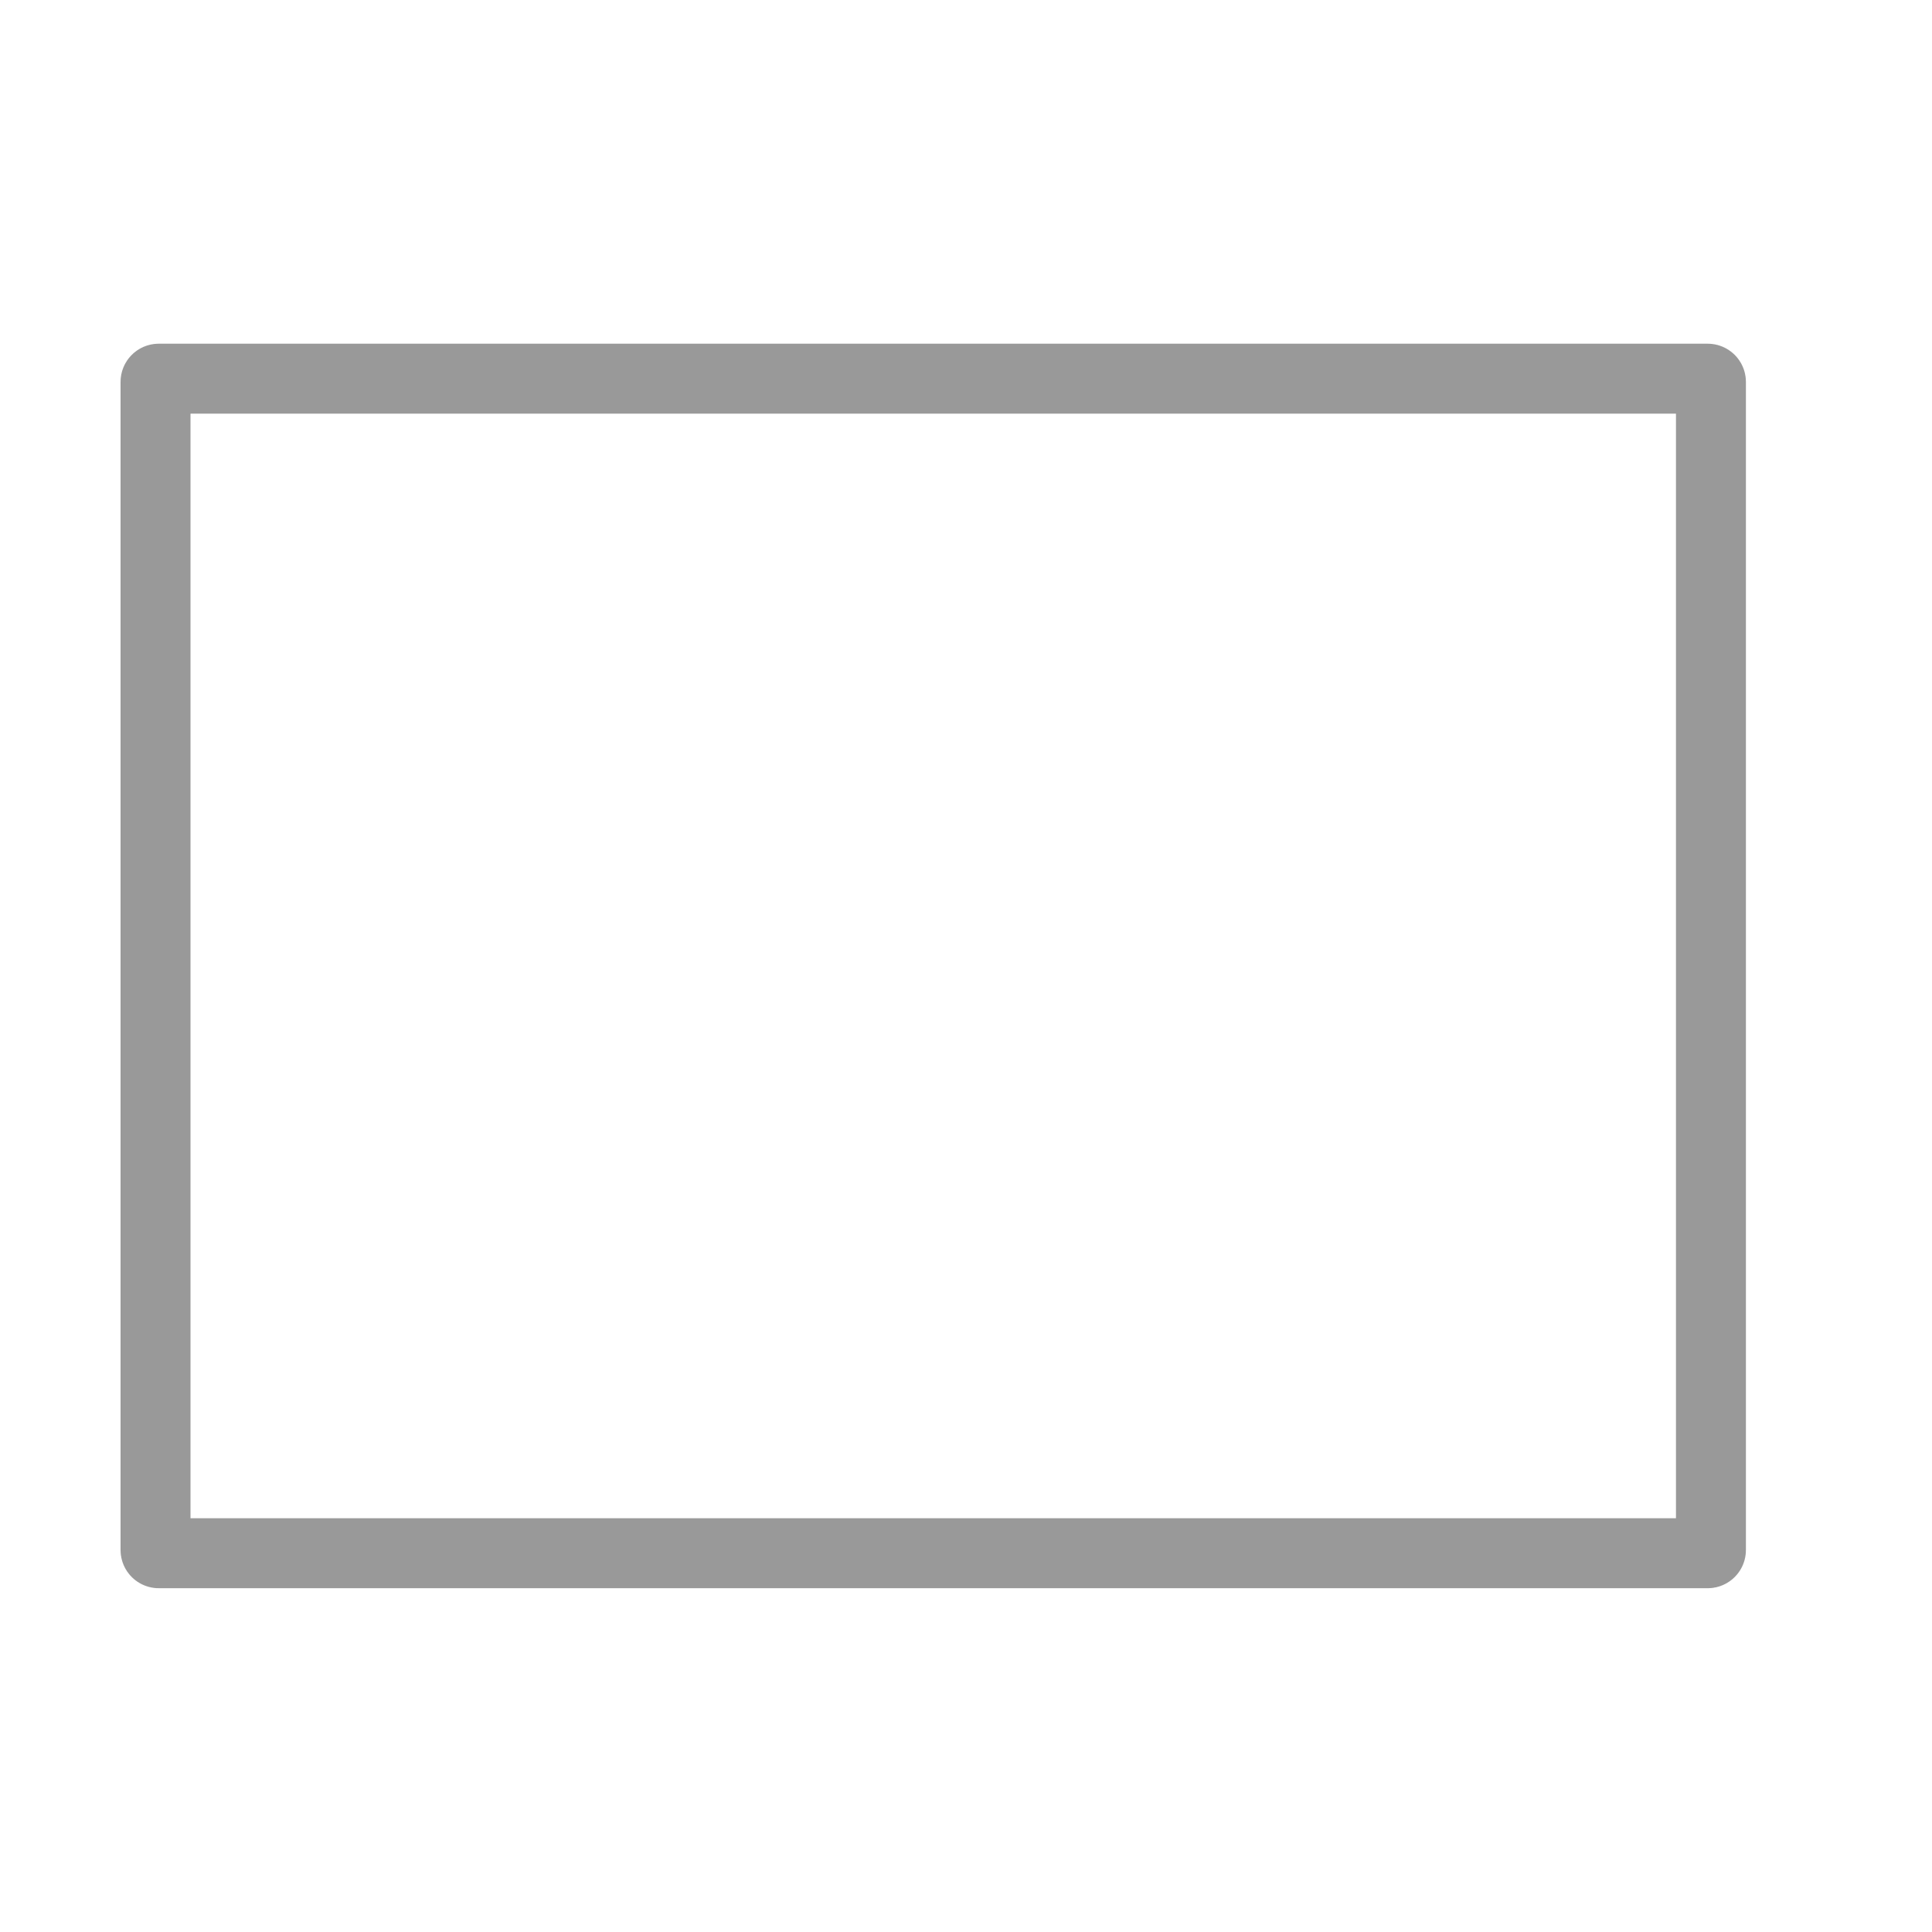
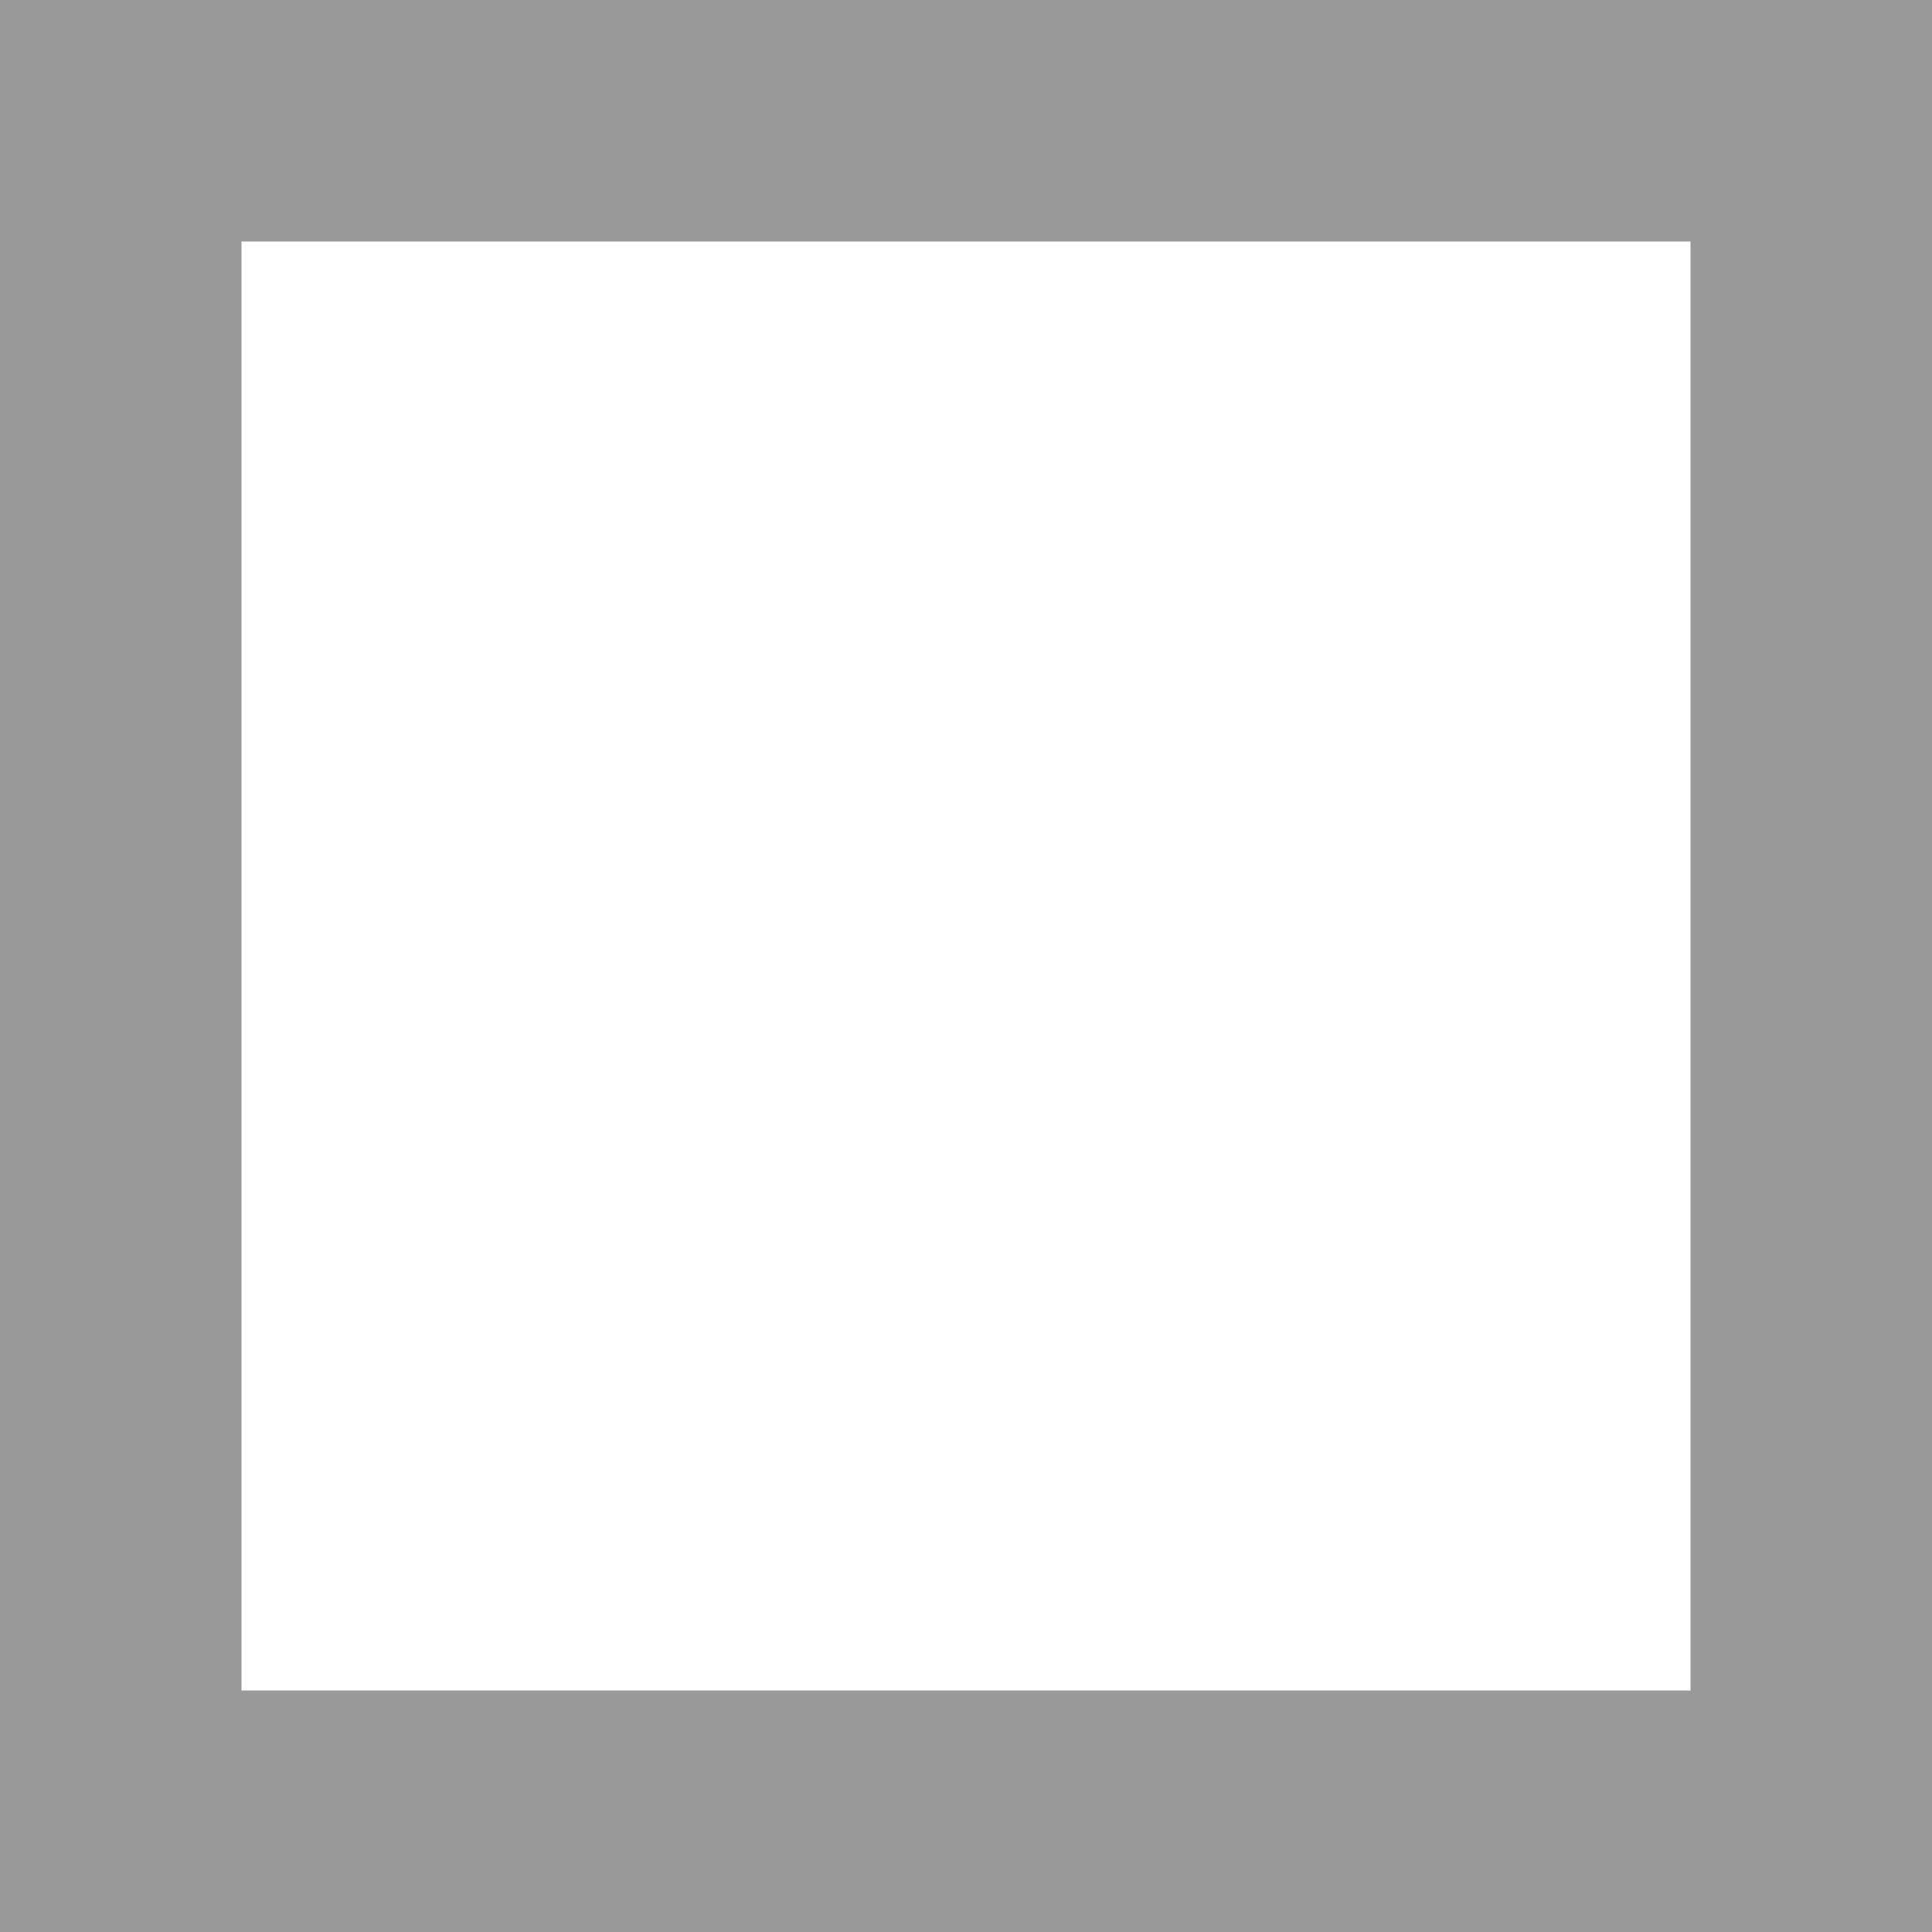
- <svg xmlns="http://www.w3.org/2000/svg" version="1.1" x="0px" y="0px" width="24px" height="24px" viewBox="0 0 24 24" style="overflow:visible;enable-background:new 0 0 24 24;" xml:space="preserve" preserveAspectRatio="xMinYMid meet" id="svg2">
-   <defs id="defs4">
+ <svg xmlns="http://www.w3.org/2000/svg" version="1.1" x="0px" y="0px" width="16px" height="16px" viewBox="0 0 16 16" style="overflow:visible;enable-background:new 0 0 16 16;" xml:space="preserve">
+   <defs>
</defs>
-   <linearGradient id="SVGID_1_" gradientUnits="userSpaceOnUse" x1="14.005" y1="0" x2="14.005" y2="20">
-     <stop offset="0" style="stop-color:#95BFF8" id="stop7" />
-     <stop offset="0.557" style="stop-color:#84ADEF" id="stop9" />
-     <stop offset="1" style="stop-color:#7CA4EB" id="stop11" />
-   </linearGradient>
-   <linearGradient id="SVGID_2_" gradientUnits="userSpaceOnUse" x1="14.005" y1="1" x2="14.005" y2="19">
-     <stop offset="0" style="stop-color:#E7F4FC" id="stop16" />
-     <stop offset="1" style="stop-color:#DEEFFC" id="stop18" />
-   </linearGradient>
-   <linearGradient id="SVGID_3_" gradientUnits="userSpaceOnUse" x1="14.005" y1="2" x2="14.005" y2="18">
-     <stop offset="0" style="stop-color:#CEE9F9" id="stop23" />
-     <stop offset="1" style="stop-color:#BBDFF8" id="stop25" />
-   </linearGradient>
-   <linearGradient id="SVGID_4_" gradientUnits="userSpaceOnUse" x1="18.31" y1="0" x2="18.31" y2="7.785">
-     <stop offset="0" style="stop-color:#95BFF8" id="stop30" />
-     <stop offset="0.557" style="stop-color:#84ADEF" id="stop32" />
-     <stop offset="1" style="stop-color:#7CA4EB" id="stop34" />
-   </linearGradient>
-   <linearGradient id="SVGID_5_" gradientUnits="userSpaceOnUse" x1="16.3" y1="6.162" x2="18.591" y2="3.871">
-     <stop offset="0" style="stop-color:#E7F4FC" id="stop39" />
-     <stop offset="0.518" style="stop-color:#E5F3FC" id="stop41" />
-     <stop offset="0.705" style="stop-color:#DEF0FB" id="stop43" />
-     <stop offset="0.837" style="stop-color:#D3EBFA" id="stop45" />
-     <stop offset="0.872" style="stop-color:#CEE9F9" id="stop47" />
-     <stop offset="1" style="stop-color:#BDD8F0" id="stop49" />
-   </linearGradient>
-   <linearGradient id="SVGID_6_" gradientUnits="userSpaceOnUse" x1="11.967" y1="12.167" x2="11.967" y2="23.885">
-     <stop offset="0" style="stop-color:#DDA976" id="stop54" />
-     <stop offset="1" style="stop-color:#9F6B37" id="stop56" />
-   </linearGradient>
-   <linearGradient id="SVGID_7_" gradientUnits="userSpaceOnUse" x1="11.489" y1="13.28" x2="11.489" y2="22.934">
-     <stop offset="0" style="stop-color:#FFDDAA" id="stop61" />
-     <stop offset="1" style="stop-color:#E3B17E" id="stop63" />
-   </linearGradient>
-   <linearGradient id="SVGID_8_" gradientUnits="userSpaceOnUse" x1="7.593" y1="14.414" x2="7.593" y2="21.934">
-     <stop offset="0" style="stop-color:#F1C592" id="stop68" />
-     <stop offset="1" style="stop-color:#E1AF7C" id="stop70" />
-   </linearGradient>
-   <rect style="fill:none;stroke:#999999;stroke-width:0.869;stroke-linecap:round;stroke-linejoin:round;stroke-miterlimit:4;stroke-opacity:1;stroke-dasharray:none;stroke-dashoffset:0" id="rect3053" width="19.322" height="14.591" x="1.932" y="4.704" ry="0.04" />
+   <path style="fill:#999999;" d="M0,0v16h16V0H0z M14,14H2V2h12V14z" />
</svg>
